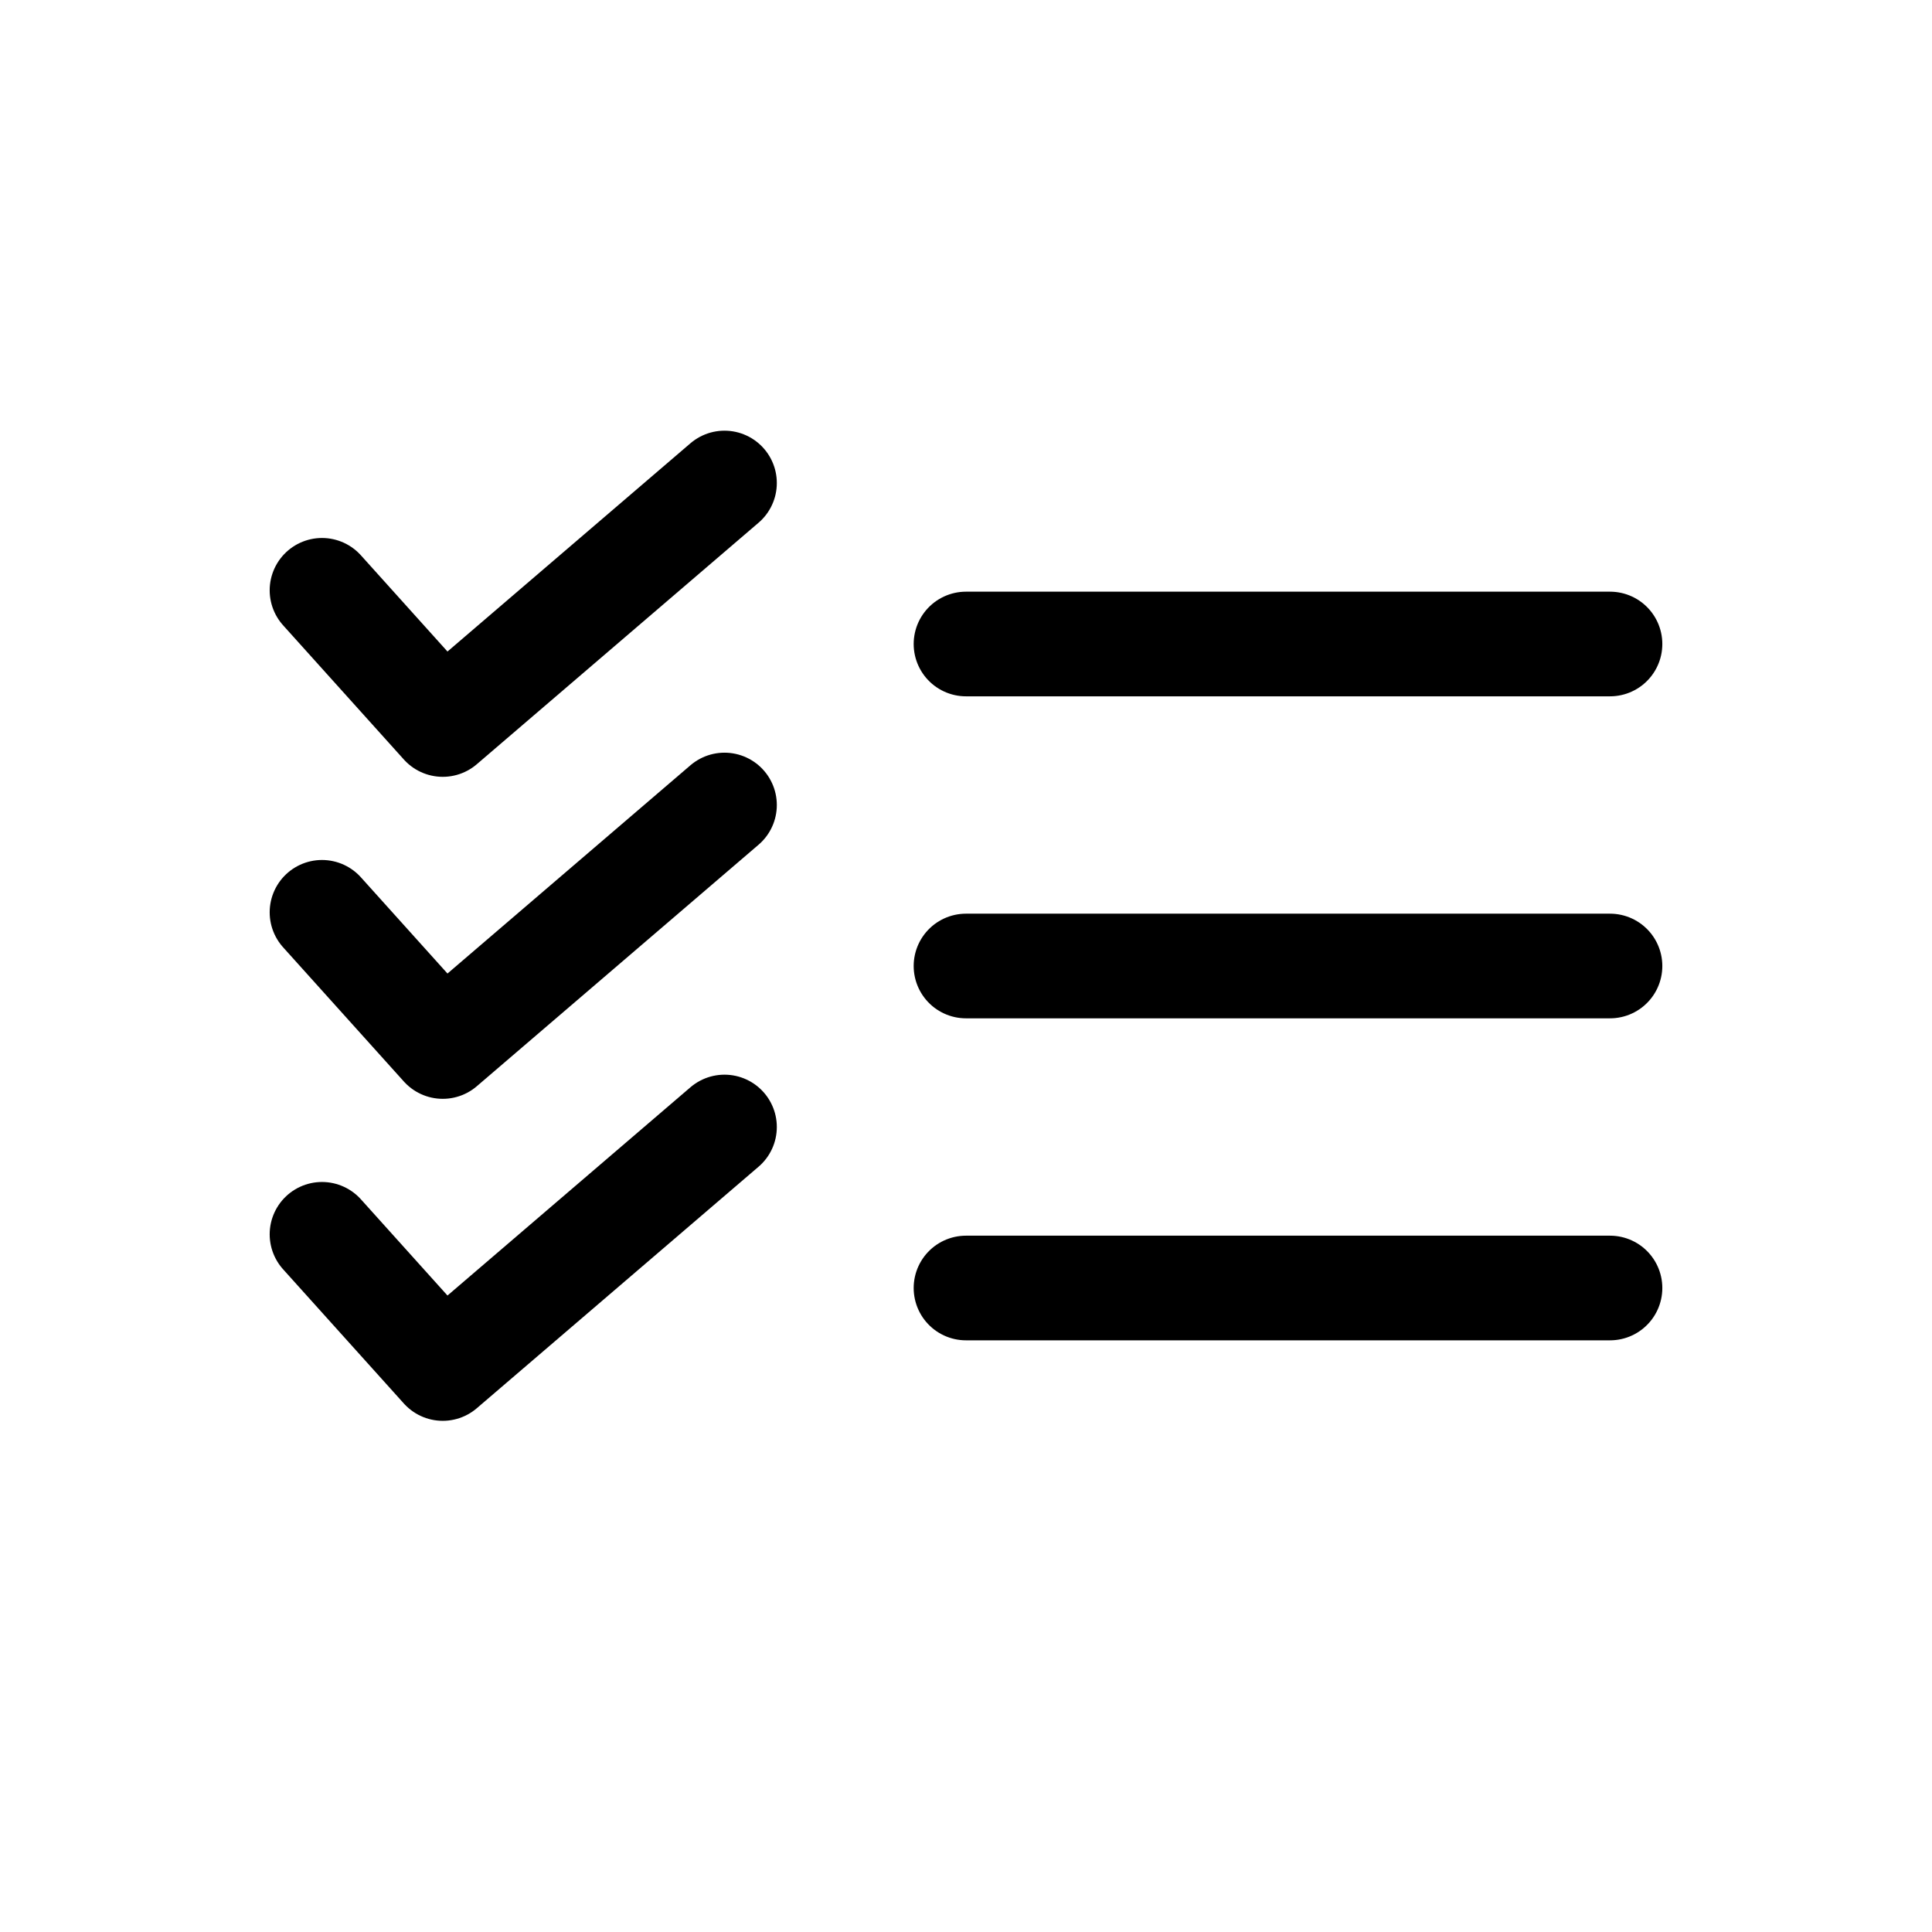
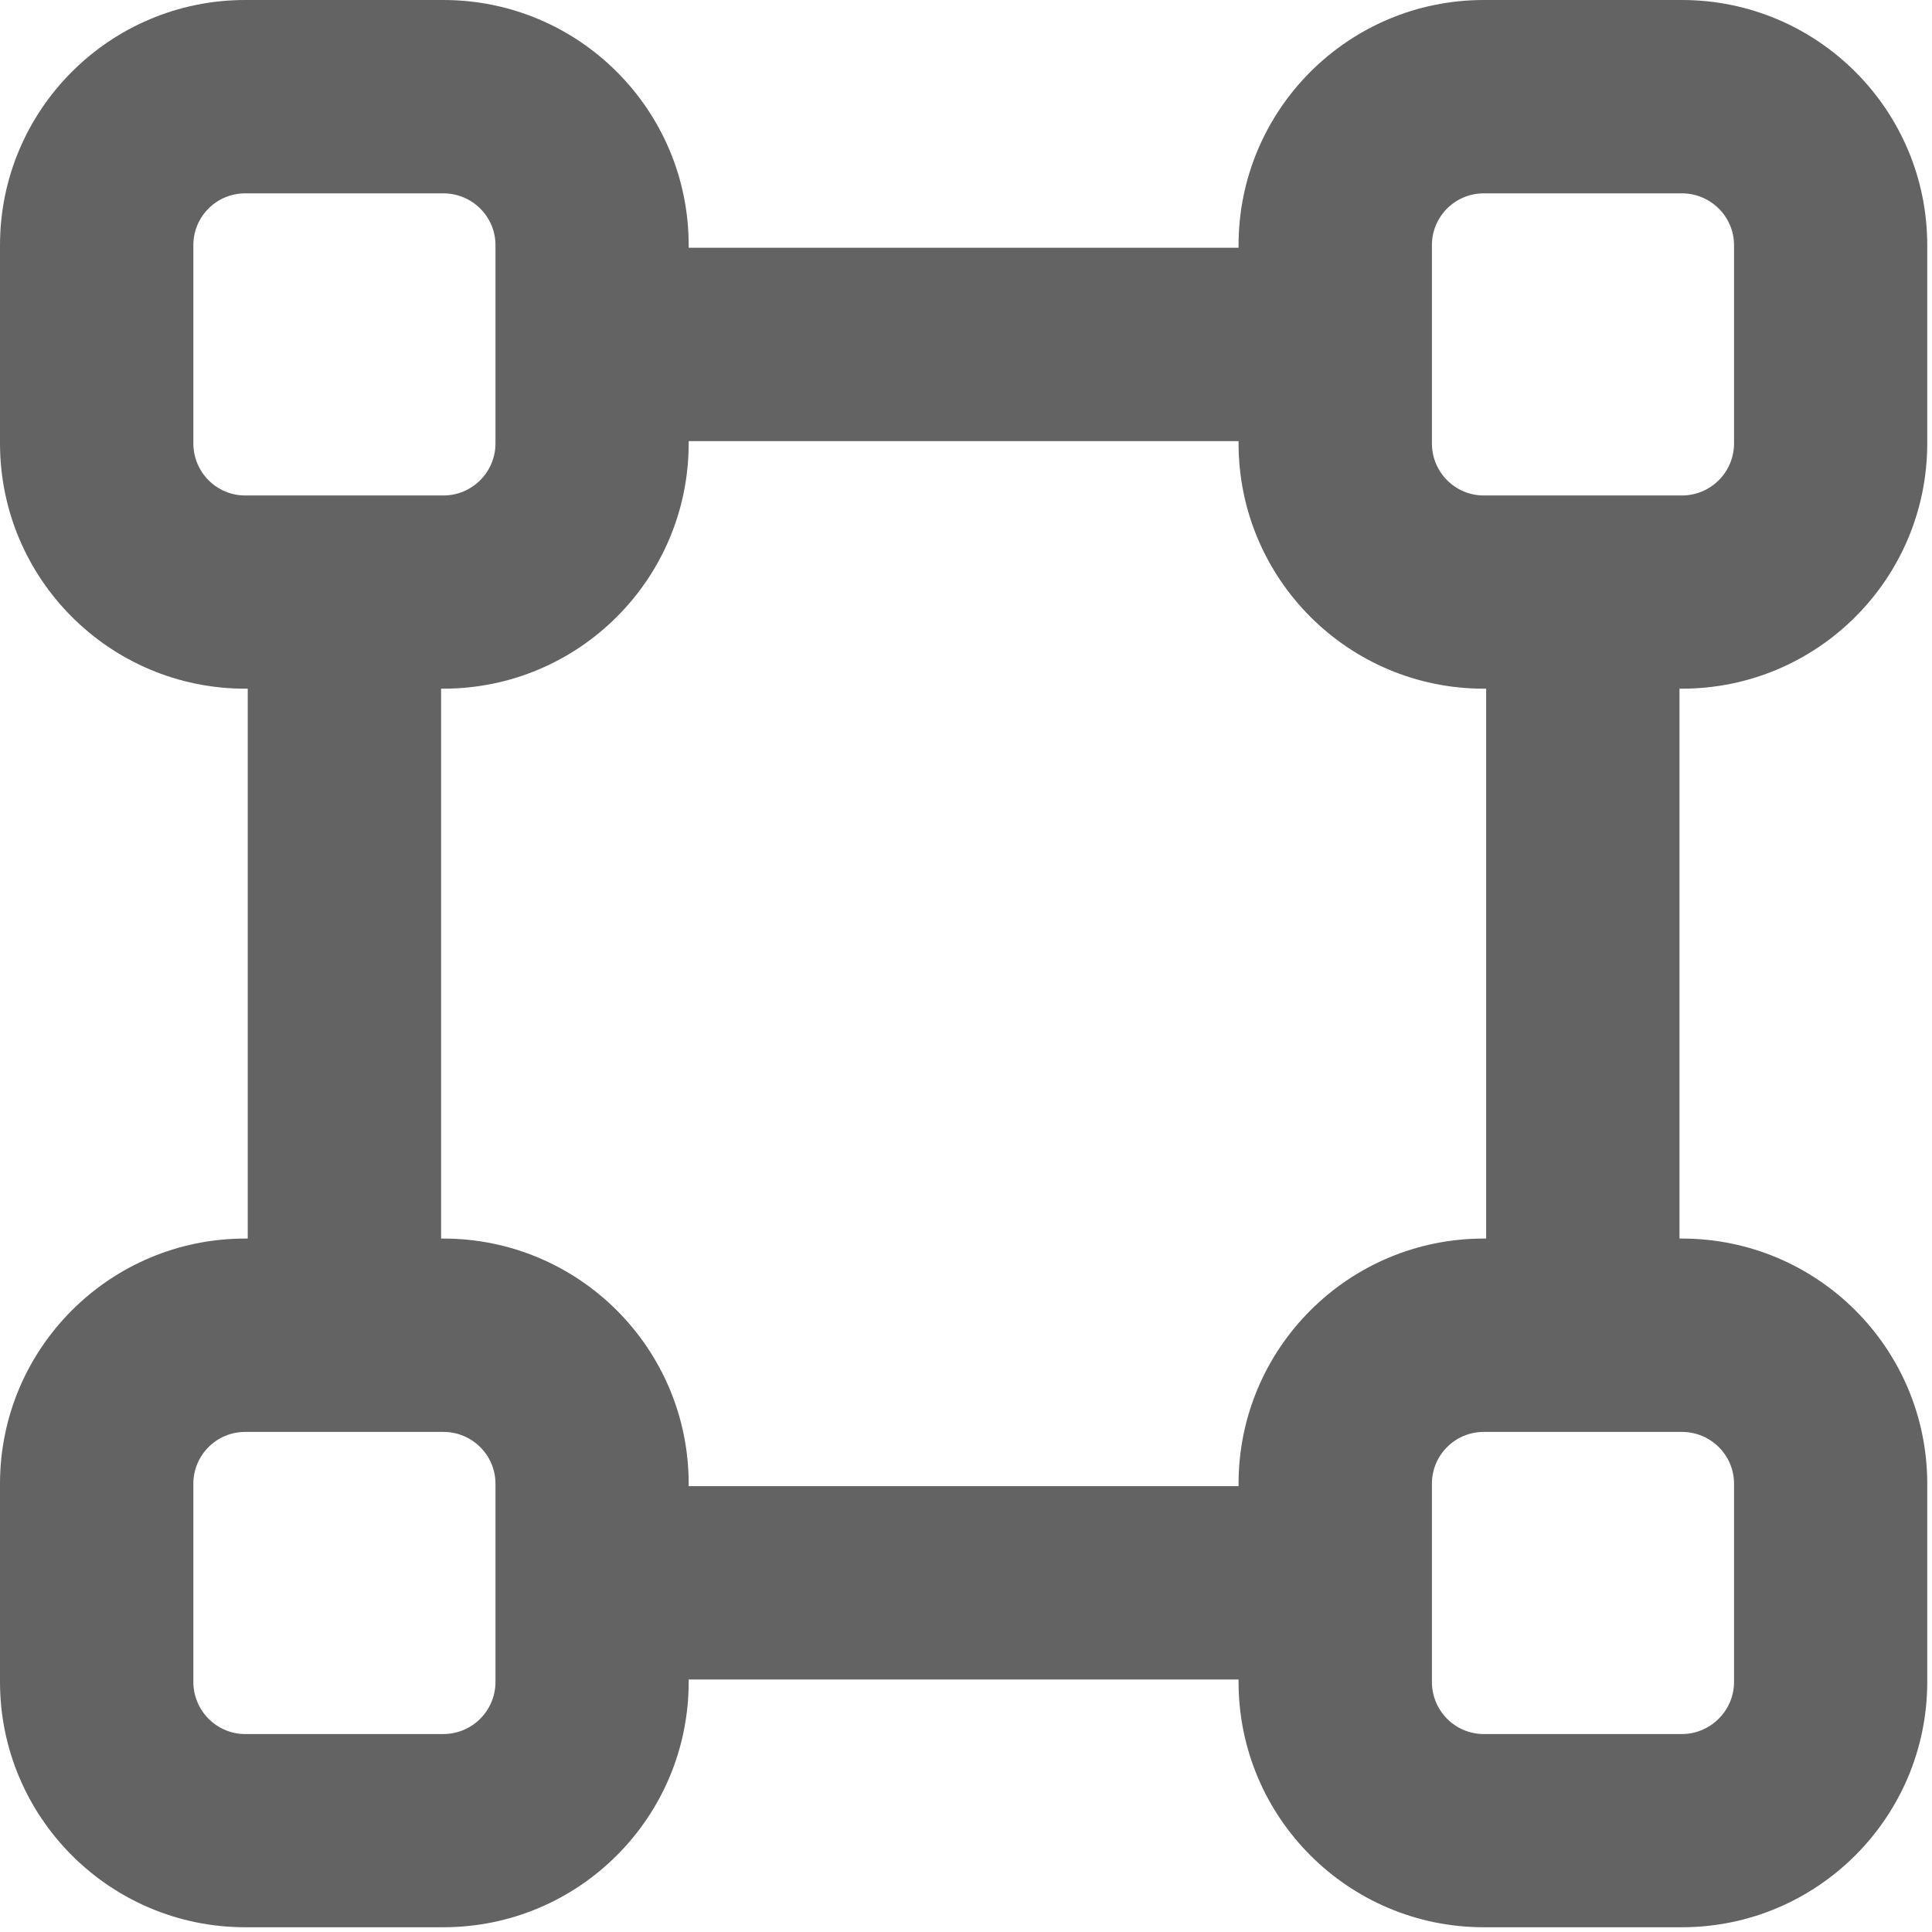
- <svg xmlns="http://www.w3.org/2000/svg" width="24" height="24" viewBox="0 0 24 24" fill="none">
-   <path d="M12 8H20" stroke="black" stroke-width="1.3" stroke-linecap="round" stroke-linejoin="round" />
-   <path d="M4 7.333L5.5 9L9 6" stroke="black" stroke-width="1.3" stroke-linecap="round" stroke-linejoin="round" />
-   <path d="M4 11.333L5.5 13L9 10" stroke="black" stroke-width="1.3" stroke-linecap="round" stroke-linejoin="round" />
-   <path d="M4 15.333L5.5 17L9 14" stroke="black" stroke-width="1.3" stroke-linecap="round" stroke-linejoin="round" />
-   <path d="M12 12H20" stroke="black" stroke-width="1.3" stroke-linecap="round" stroke-linejoin="round" />
-   <path d="M12 16H20" stroke="black" stroke-width="1.3" stroke-linecap="round" stroke-linejoin="round" />
+ <svg xmlns="http://www.w3.org/2000/svg" viewBox="0 0 13 13" fill="none">
+   <path d="M2.983 0C3.895 0 4.634 0.739 4.634 1.65V1.667H8.334V1.65C8.334 0.739 9.073 0 9.984 0H11.317C12.228 0 12.968 0.739 12.968 1.65V2.983C12.968 3.895 12.229 4.634 11.317 4.634H11.301V8.334H11.317C12.229 8.334 12.968 9.073 12.968 9.984V11.317C12.968 12.228 12.228 12.968 11.317 12.968H9.984C9.073 12.968 8.334 12.229 8.334 11.317V11.301H4.634V11.317C4.634 12.229 3.895 12.968 2.983 12.968H1.65C0.739 12.968 0 12.228 0 11.317V9.984C0 9.073 0.739 8.334 1.65 8.334H1.667V4.634H1.65C0.739 4.634 0 3.895 0 2.983V1.65C0 0.739 0.739 0 1.65 0H2.983ZM1.65 9.635C1.457 9.635 1.301 9.791 1.301 9.984V11.317C1.301 11.51 1.457 11.668 1.65 11.668H2.983C3.177 11.668 3.334 11.511 3.334 11.317V9.984C3.334 9.791 3.177 9.635 2.983 9.635H1.65ZM9.984 9.635C9.791 9.635 9.635 9.791 9.635 9.984V11.317C9.635 11.511 9.791 11.668 9.984 11.668H11.317C11.51 11.668 11.668 11.51 11.668 11.317V9.984C11.668 9.791 11.511 9.635 11.317 9.635H9.984ZM4.634 2.983C4.634 3.895 3.895 4.634 2.983 4.634H2.968V8.334H2.983C3.895 8.334 4.634 9.073 4.634 9.984V10H8.334V9.984C8.334 9.073 9.073 8.334 9.984 8.334H10V4.634H9.984C9.073 4.634 8.334 3.895 8.334 2.983V2.968H4.634V2.983ZM1.65 1.301C1.457 1.301 1.301 1.457 1.301 1.65V2.983C1.301 3.177 1.457 3.334 1.65 3.334H2.983C3.177 3.334 3.334 3.177 3.334 2.983V1.65C3.334 1.457 3.177 1.301 2.983 1.301H1.65ZM9.984 1.301C9.791 1.301 9.635 1.457 9.635 1.65V2.983C9.635 3.177 9.791 3.334 9.984 3.334H11.317C11.511 3.334 11.668 3.177 11.668 2.983V1.65C11.668 1.457 11.51 1.301 11.317 1.301H9.984Z" fill="currentColor" fill-opacity="0.61" />
</svg>
